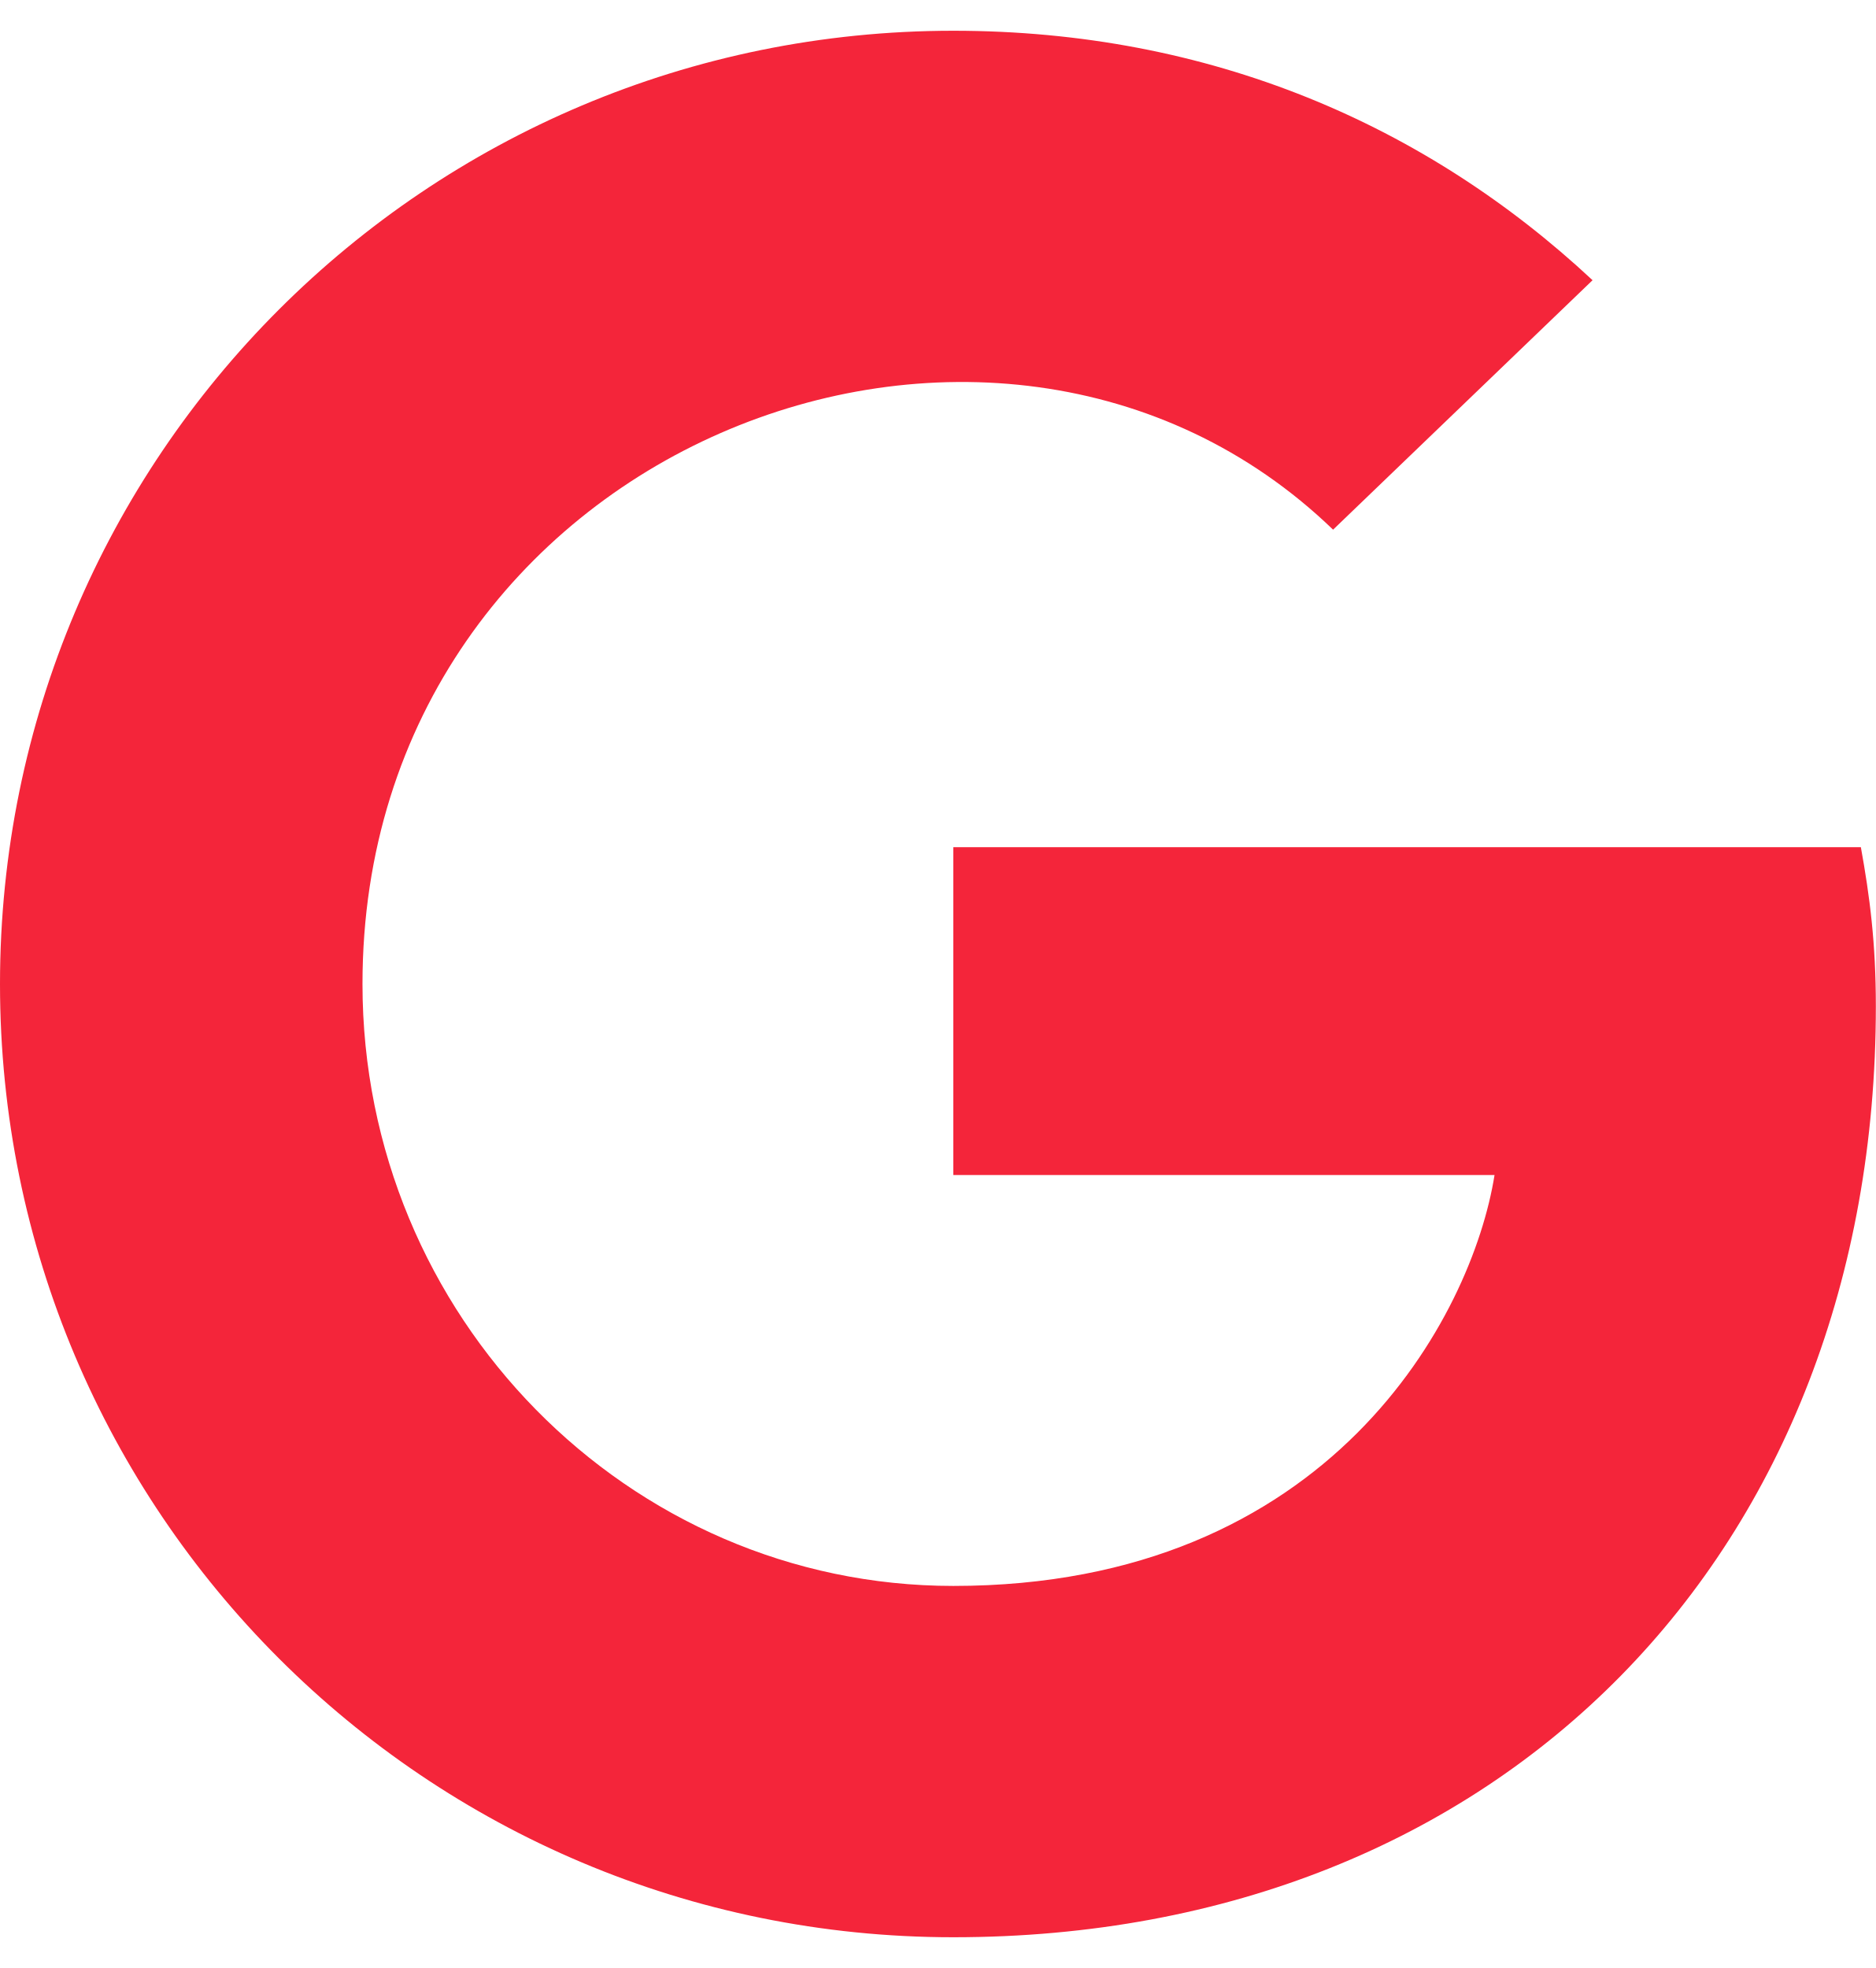
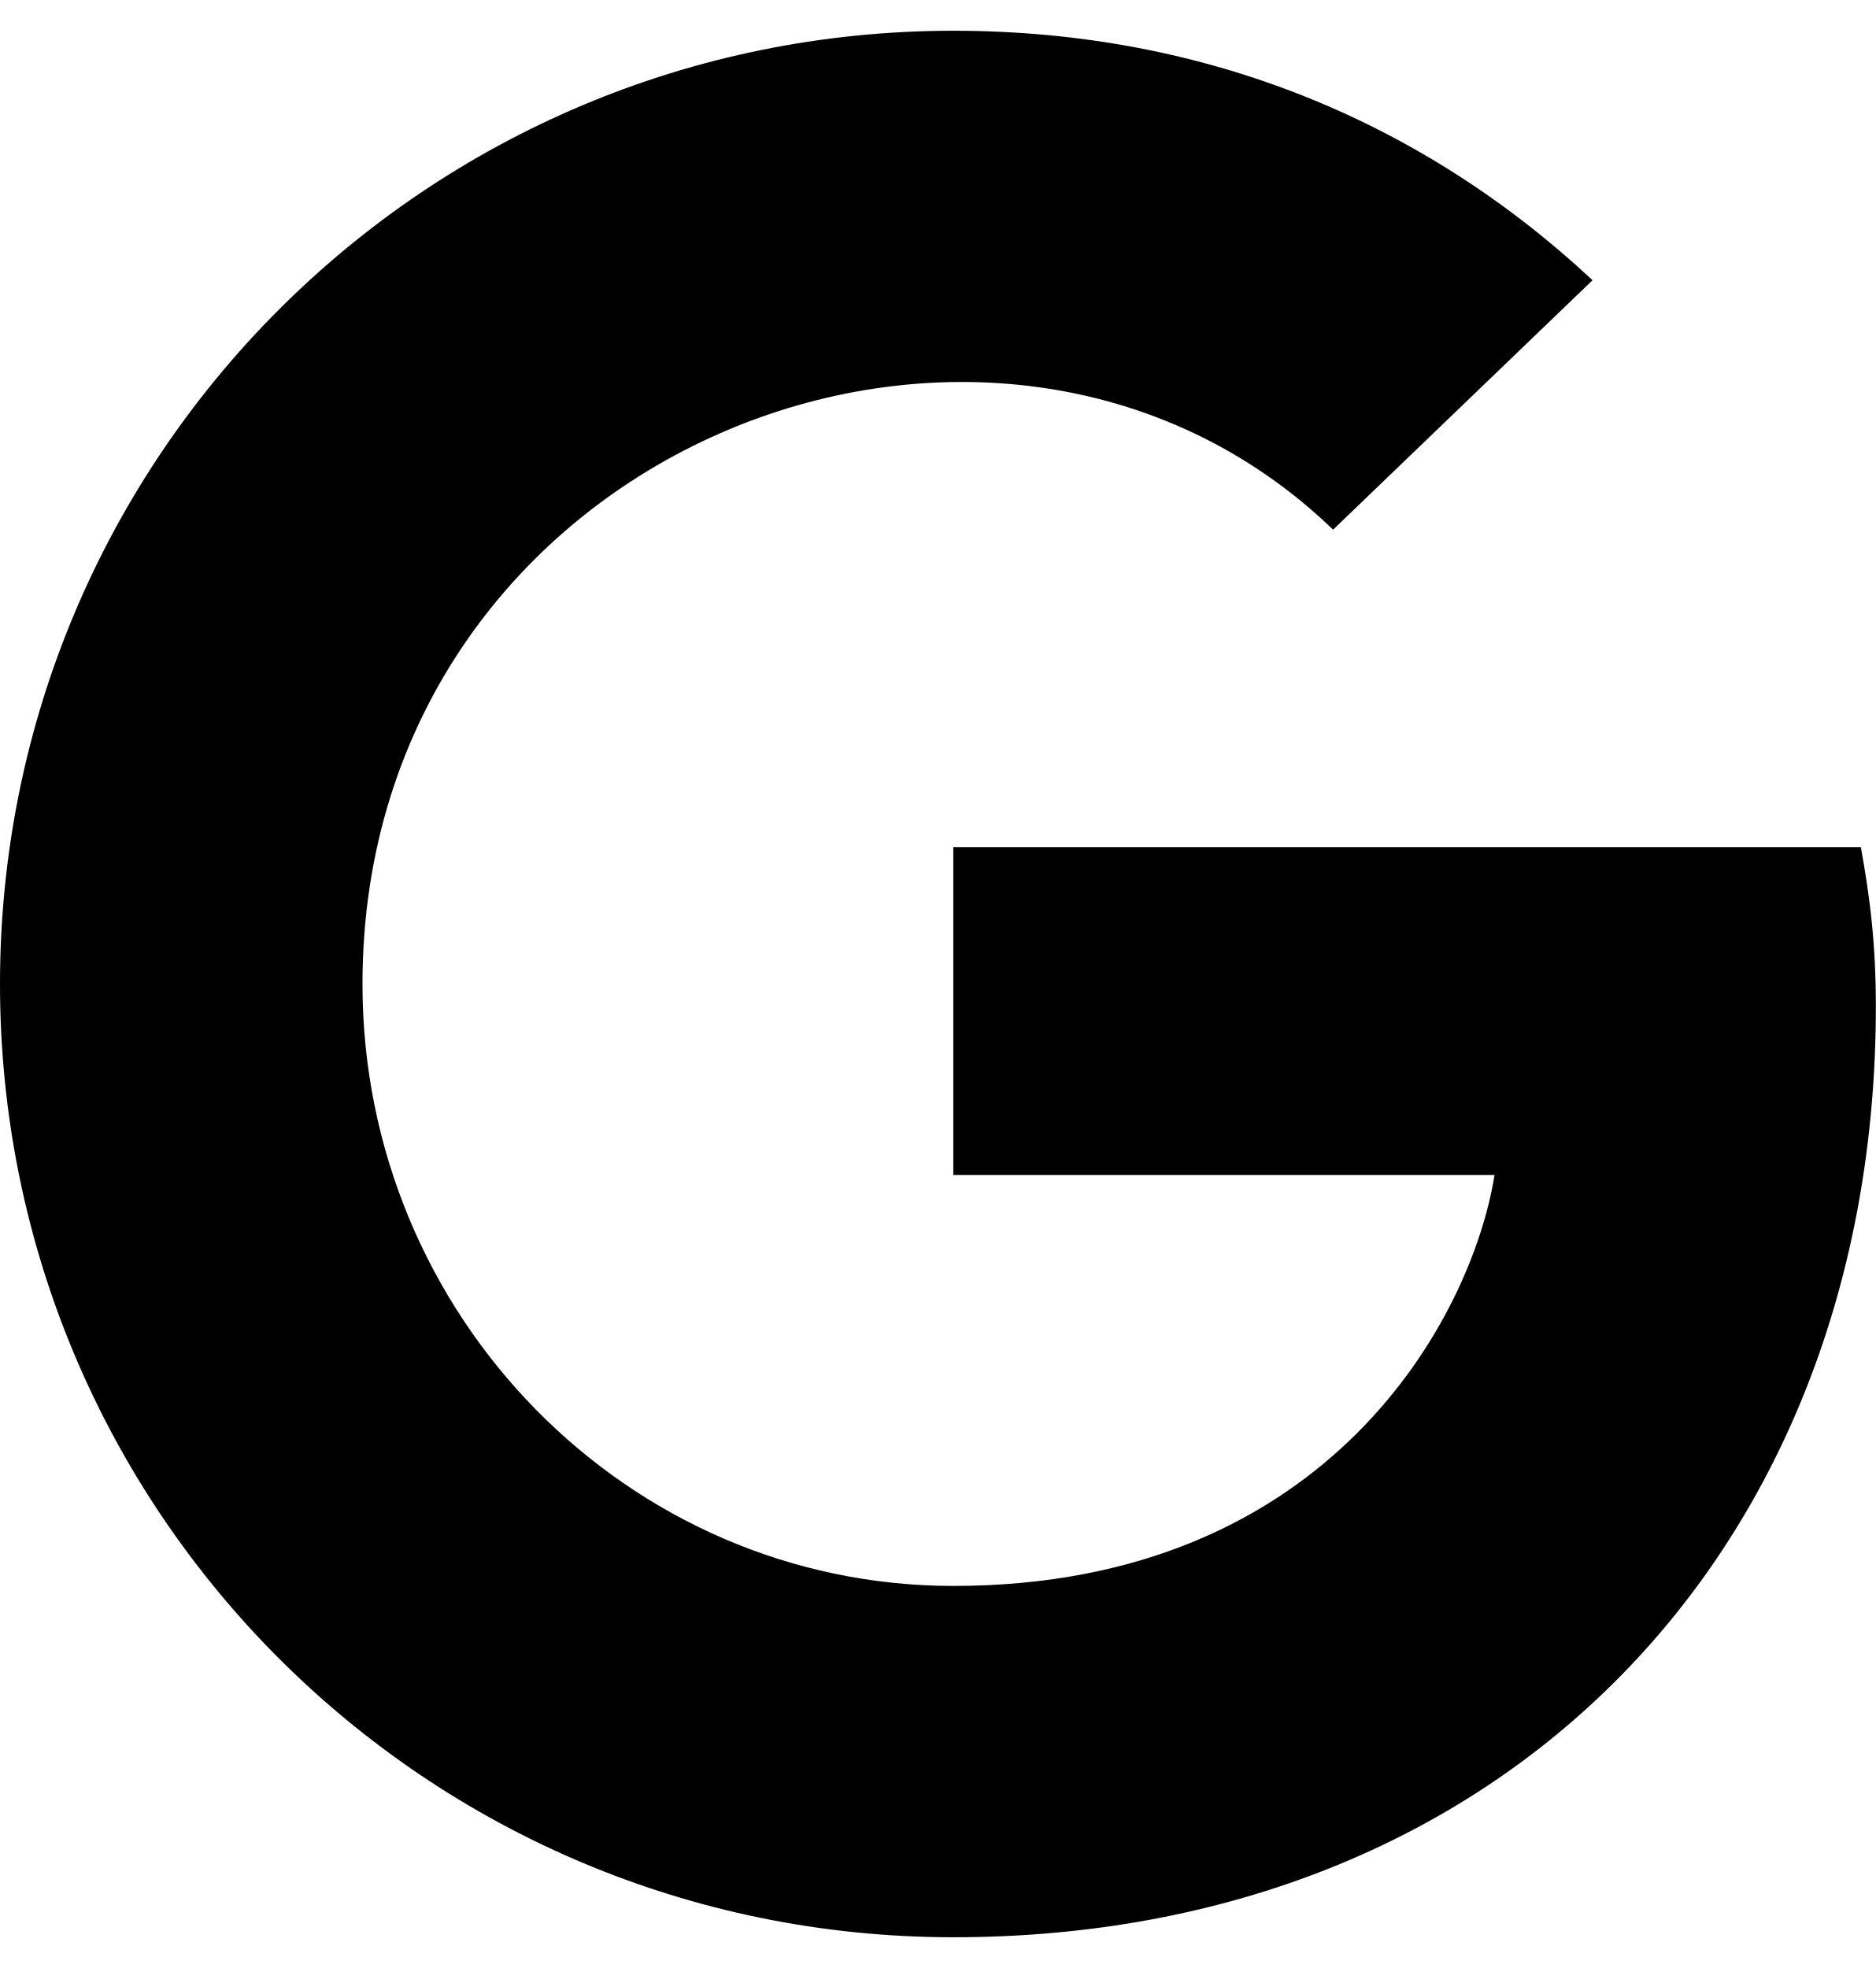
<svg xmlns="http://www.w3.org/2000/svg" viewBox="0 0 488 512">
-   <path fill="#f4253a" d="M488 261.8C488 403.3 391.1 504 248 504 110.8 504 0 393.2 0 256S110.8 8 248 8c66.8 0 123 24.5 166.3 64.9l-67.5 64.9C258.5 52.6 94.3 116.6 94.3 256c0 86.5 69.1 156.6 153.7 156.6 98.2 0 135-70.4 140.8-106.9H248v-85.3h236.1c2.3 12.7 3.9 24.9 3.9 41.4z" />
+   <path fill="#000000" d="M488 261.8C488 403.3 391.1 504 248 504 110.8 504 0 393.2 0 256S110.8 8 248 8c66.8 0 123 24.5 166.3 64.9l-67.5 64.9C258.5 52.6 94.3 116.6 94.3 256c0 86.5 69.1 156.6 153.7 156.6 98.2 0 135-70.4 140.8-106.9H248v-85.3h236.1c2.3 12.7 3.9 24.9 3.9 41.4z" />
</svg>
